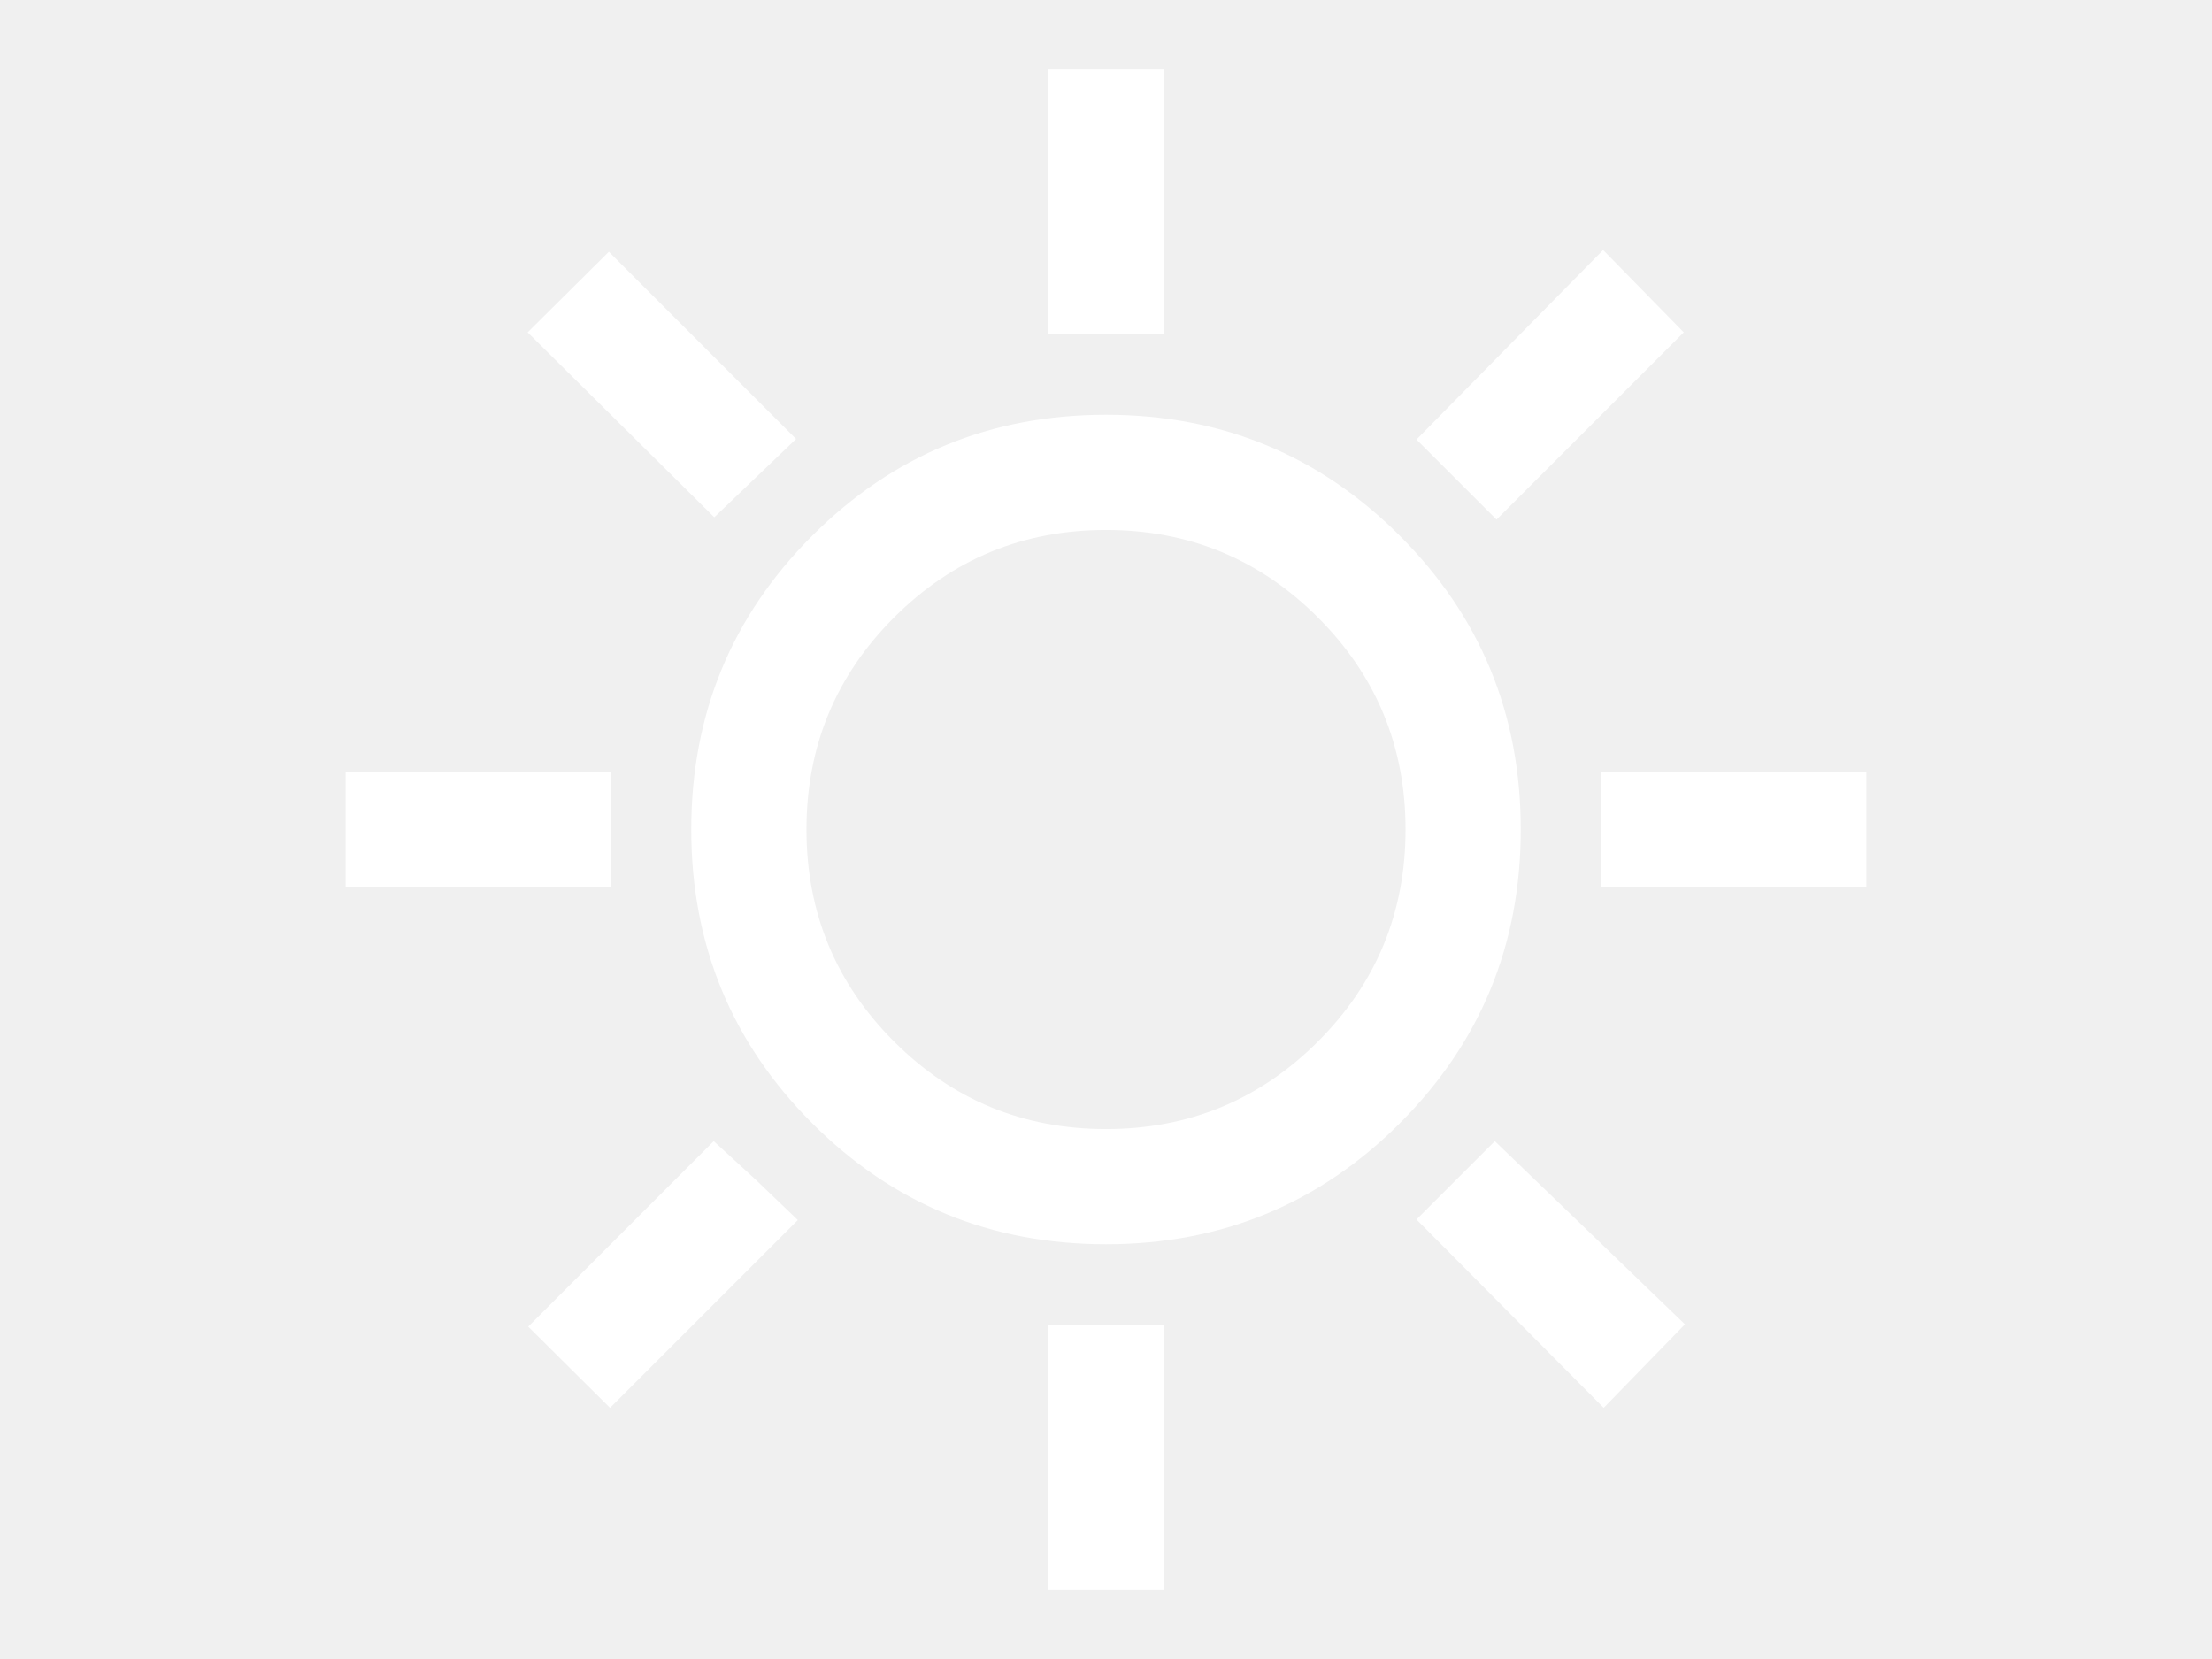
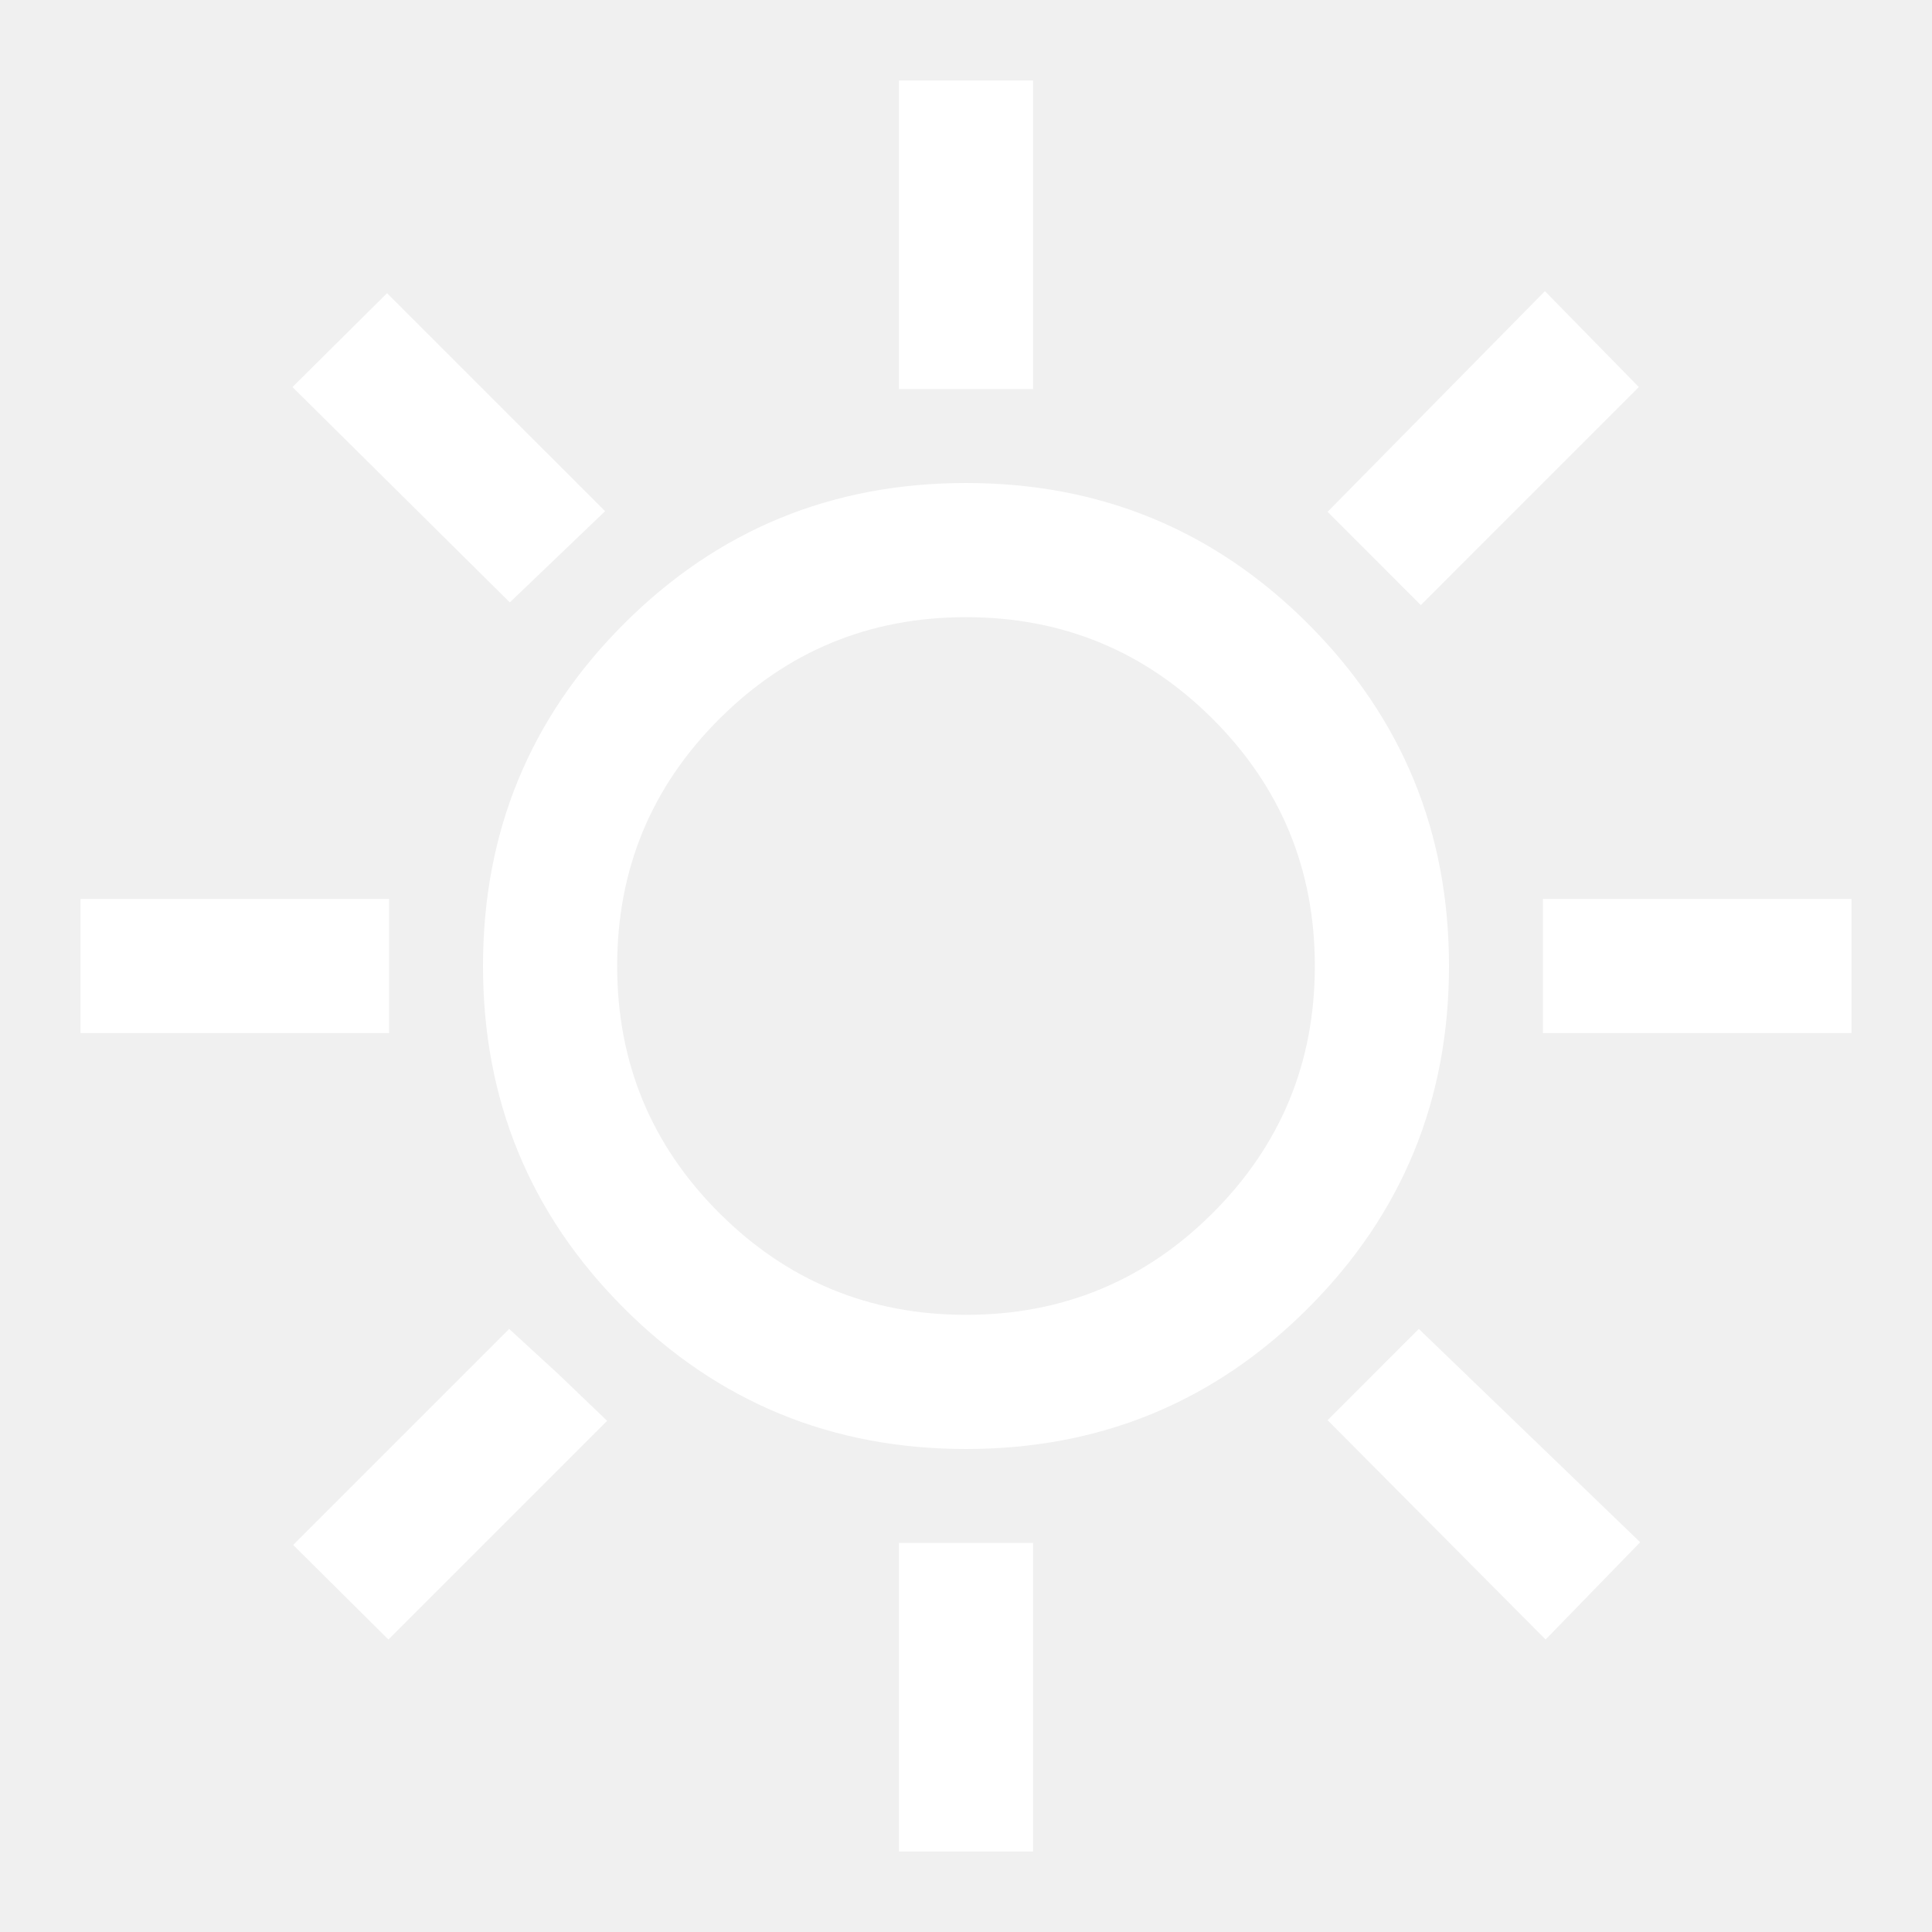
- <svg xmlns="http://www.w3.org/2000/svg" height="30px" viewBox="0 -960 960 960" width="40px" fill="#ffffff">
+ <svg xmlns="http://www.w3.org/2000/svg" height="30px" viewBox="0 -960 960 960" width="30px" fill="#ffffff">
  <path d="M446.67-766.67V-920h66.66v153.33h-66.66ZM706-659.33l-46.33-46.34 108-109.66 46.66 47.66L706-659.33Zm60.67 212.66v-66.66H920v66.66H766.67ZM446.67-40v-153.33h66.66V-40h-66.66ZM253.33-660.67l-108-107 47-46.66L300.67-706l-47.34 45.33ZM768-145.33l-108.33-109L705-299.67l110 106-47 48.34ZM40-446.67v-66.66h153.33v66.66H40Zm153 301.34-47.33-47L253-299.67l24.33 22.34L301.67-254 193-145.33ZM480-240q-100 0-170-70t-70-170q0-100 70-170t170-70q100 0 170 70t70 170q0 100-70 170t-170 70Zm0-66.67q72 0 122.67-50.66Q653.33-408 653.33-480t-50.66-122.67Q552-653.33 480-653.33t-122.67 50.66Q306.67-552 306.67-480t50.66 122.67Q408-306.67 480-306.67ZM480-480Z" />
</svg>
